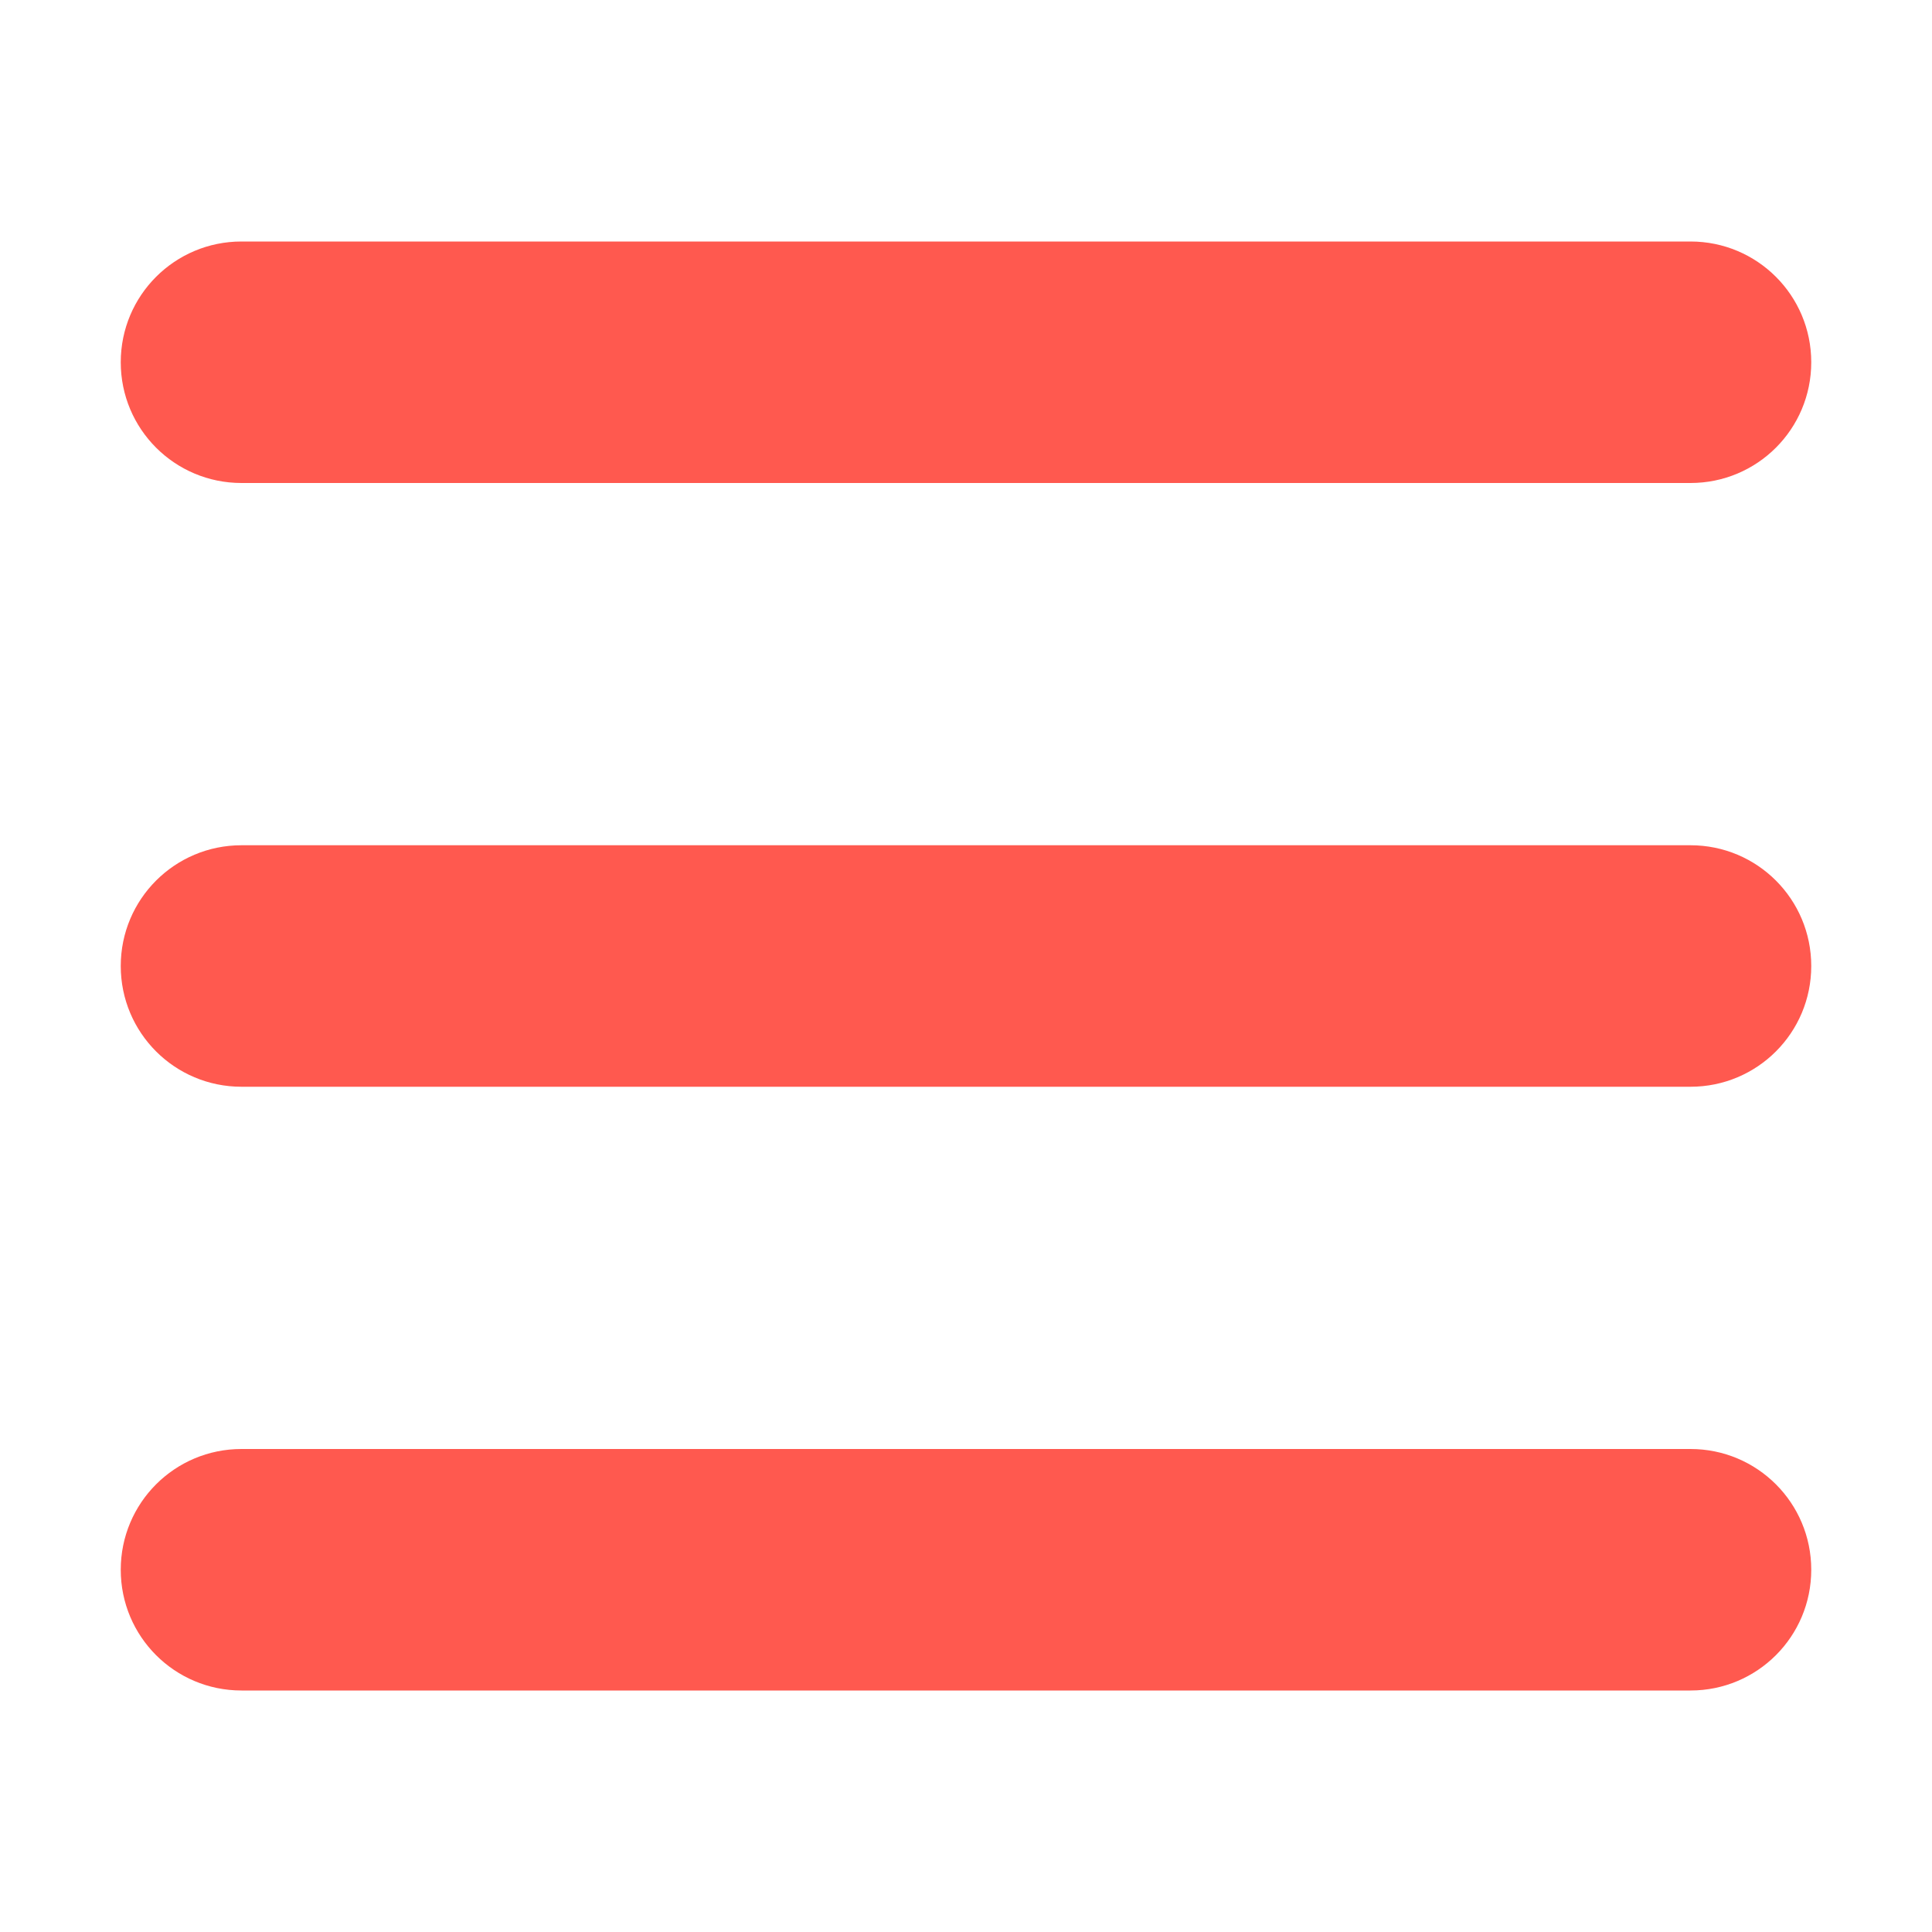
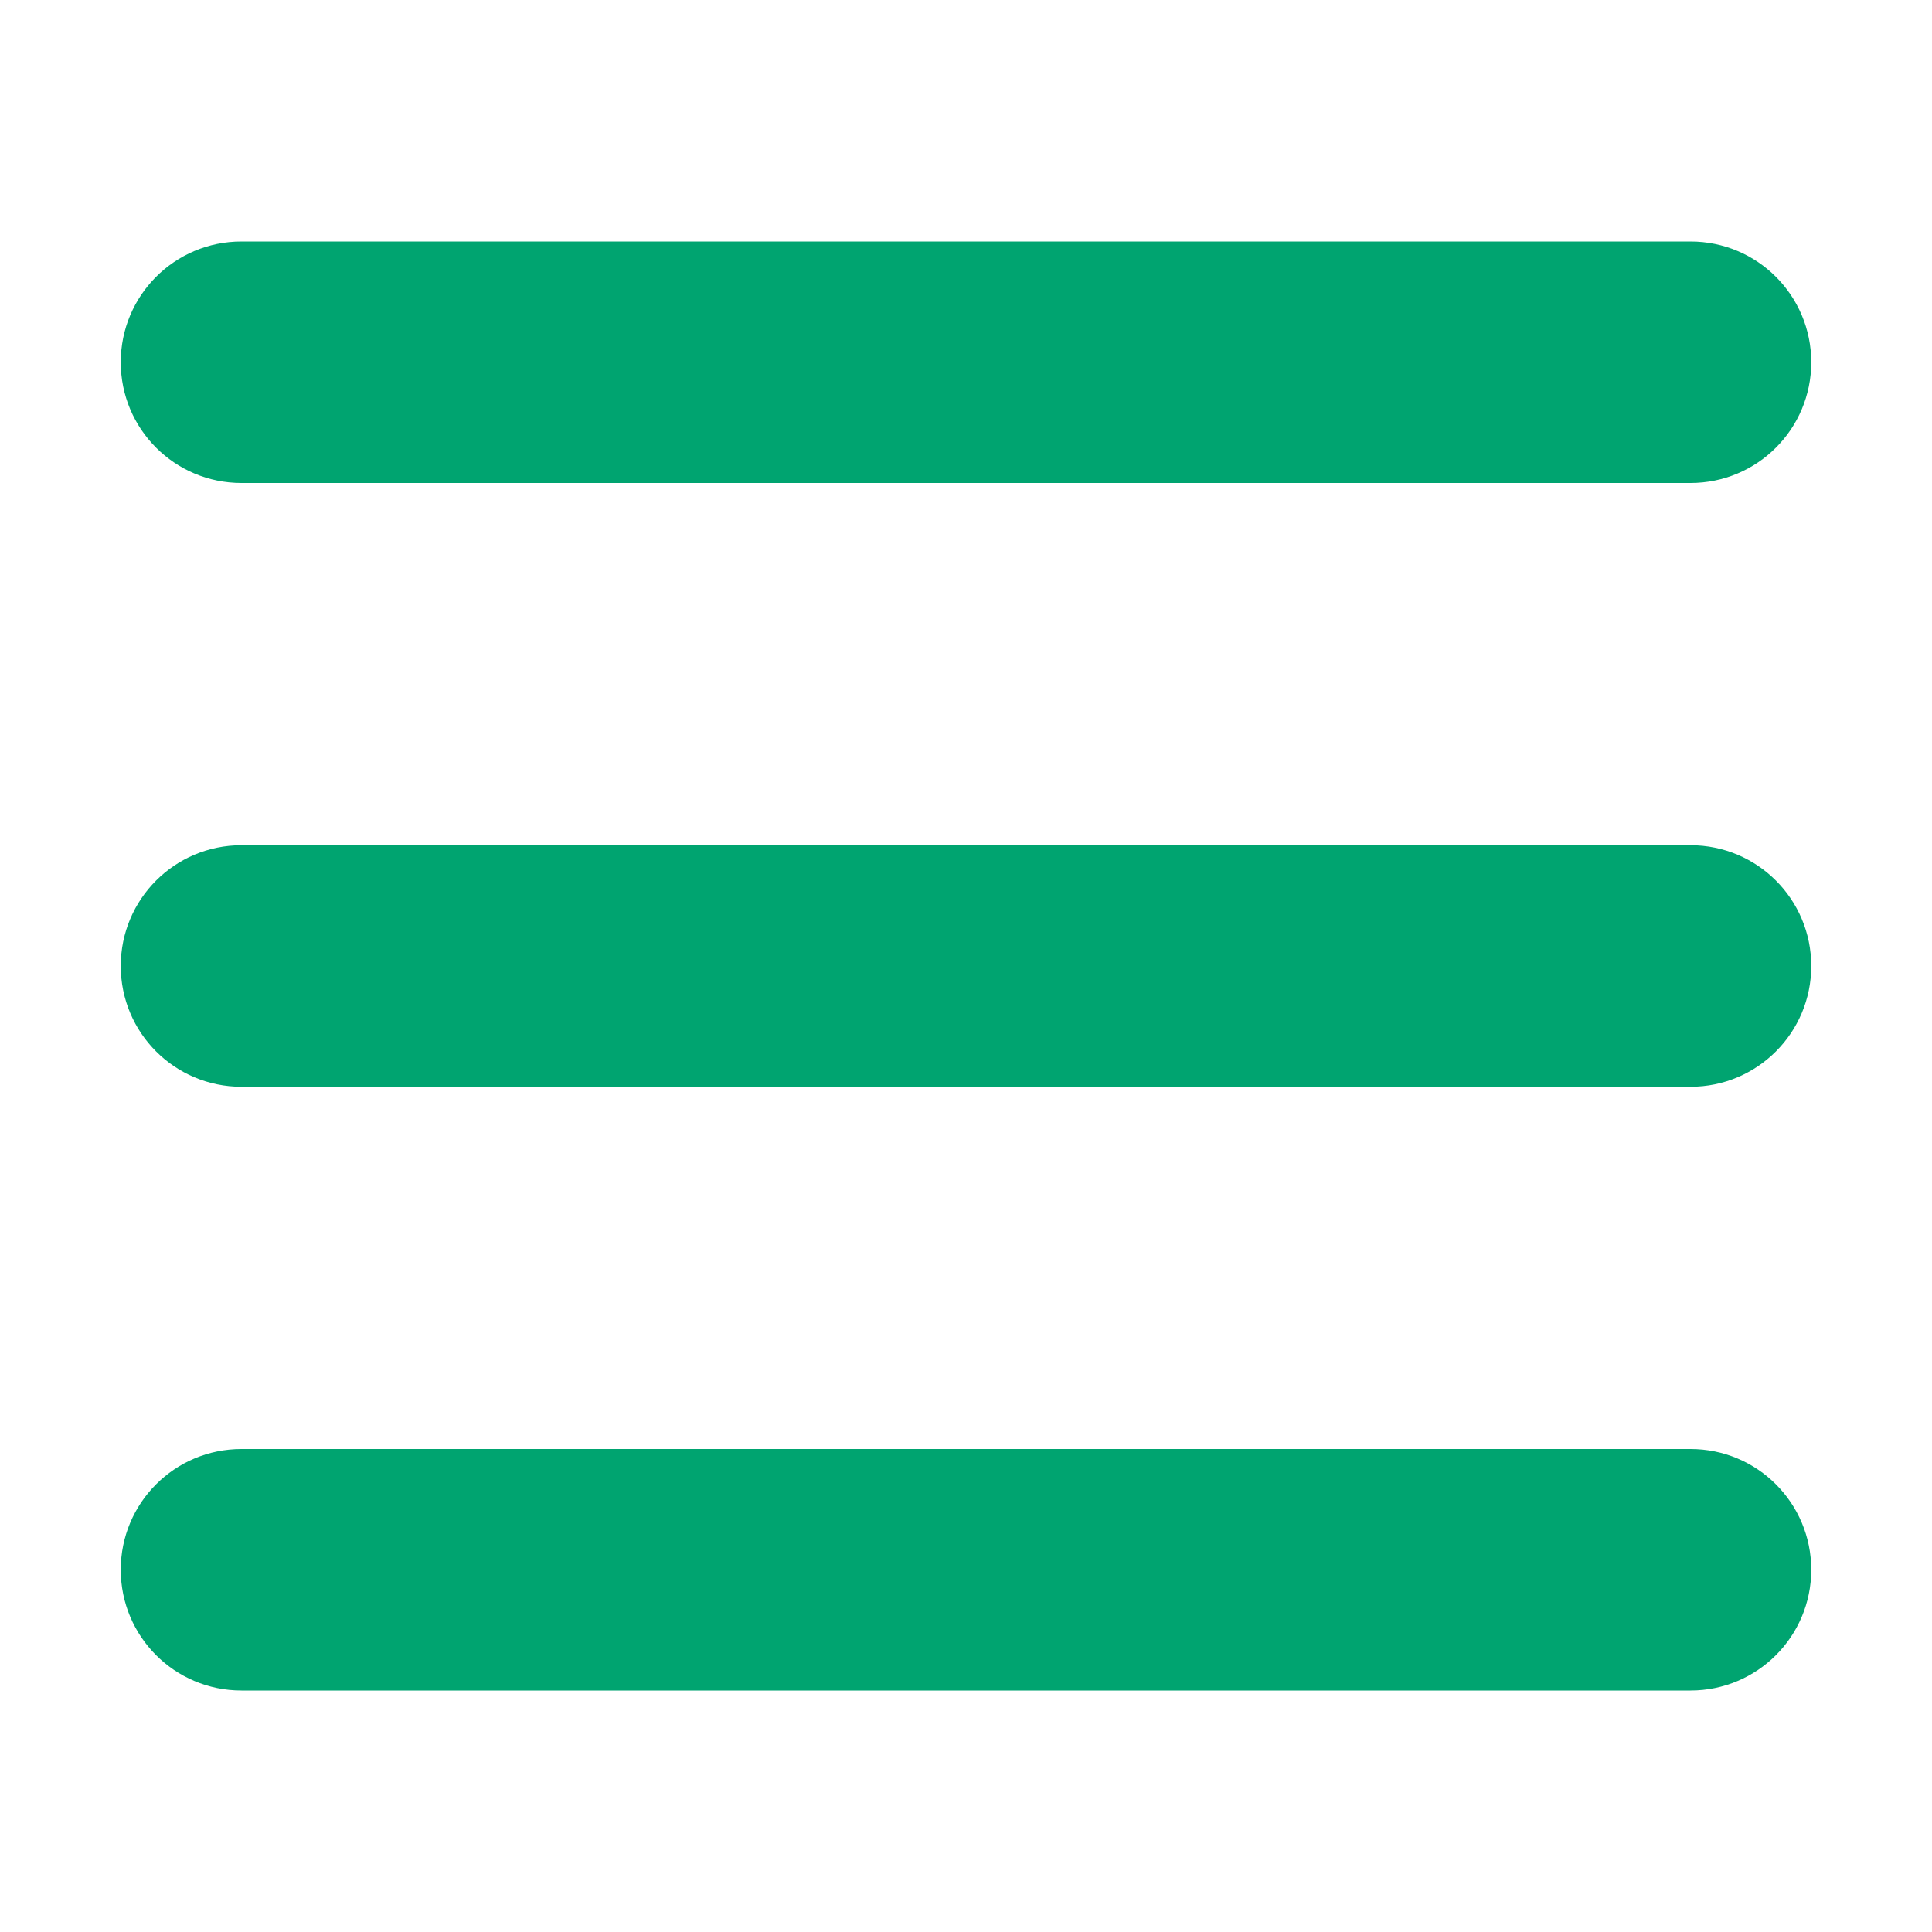
- <svg xmlns="http://www.w3.org/2000/svg" height="25" width="25" viewBox="0 0 448 512">
-   <path fill="#ff594f" d="M0 96C0 78.3 14.3 64 32 64H416c17.7 0 32 14.3 32 32s-14.3 32-32 32H32C14.3 128 0 113.7 0 96zM0 256c0-17.7 14.3-32 32-32H416c17.7 0 32 14.3 32 32s-14.3 32-32 32H32c-17.7 0-32-14.3-32-32zM448 416c0 17.7-14.3 32-32 32H32c-17.7 0-32-14.3-32-32s14.3-32 32-32H416c17.7 0 32 14.3 32 32z" />
+ <svg xmlns="http://www.w3.org/2000/svg" height="30" width="30" viewBox="0 0 448 512">
+   <path fill="#00a470" d="M0 96C0 78.3 14.3 64 32 64H416c17.7 0 32 14.3 32 32s-14.3 32-32 32H32C14.3 128 0 113.7 0 96zM0 256c0-17.7 14.3-32 32-32H416c17.7 0 32 14.3 32 32s-14.3 32-32 32H32c-17.7 0-32-14.3-32-32zM448 416c0 17.7-14.3 32-32 32H32c-17.7 0-32-14.3-32-32s14.3-32 32-32H416c17.7 0 32 14.3 32 32z" />
</svg>
